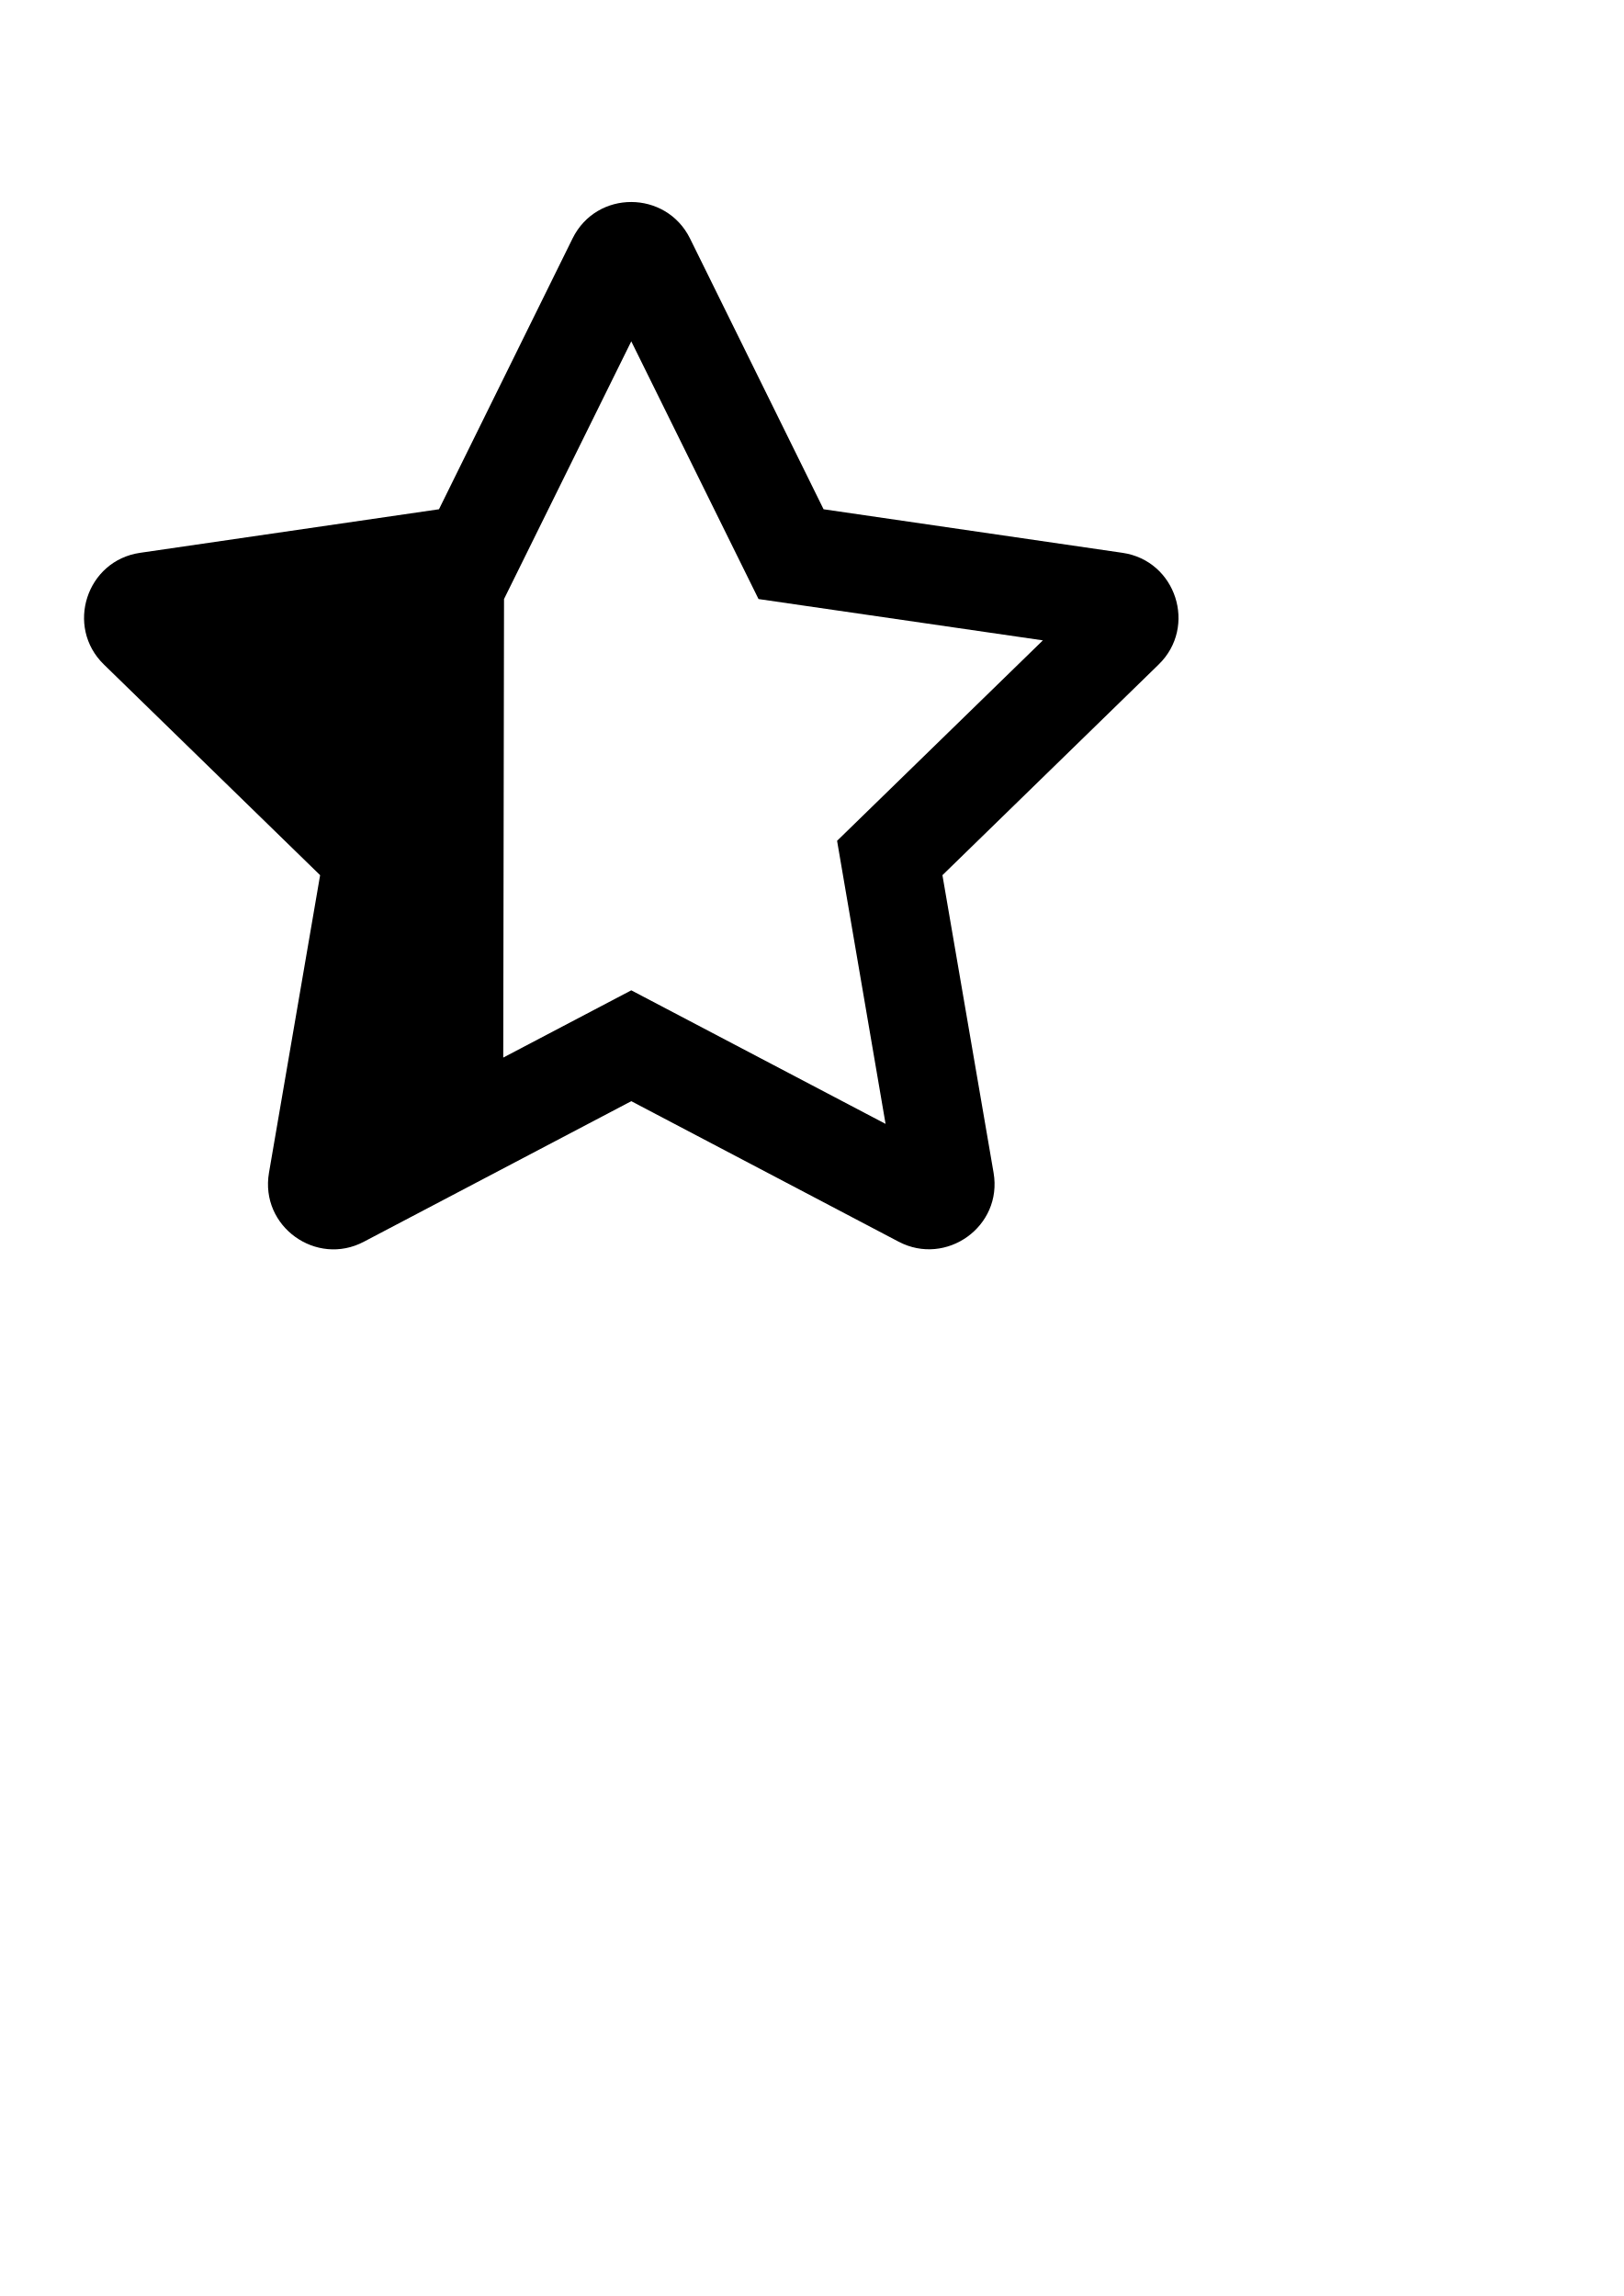
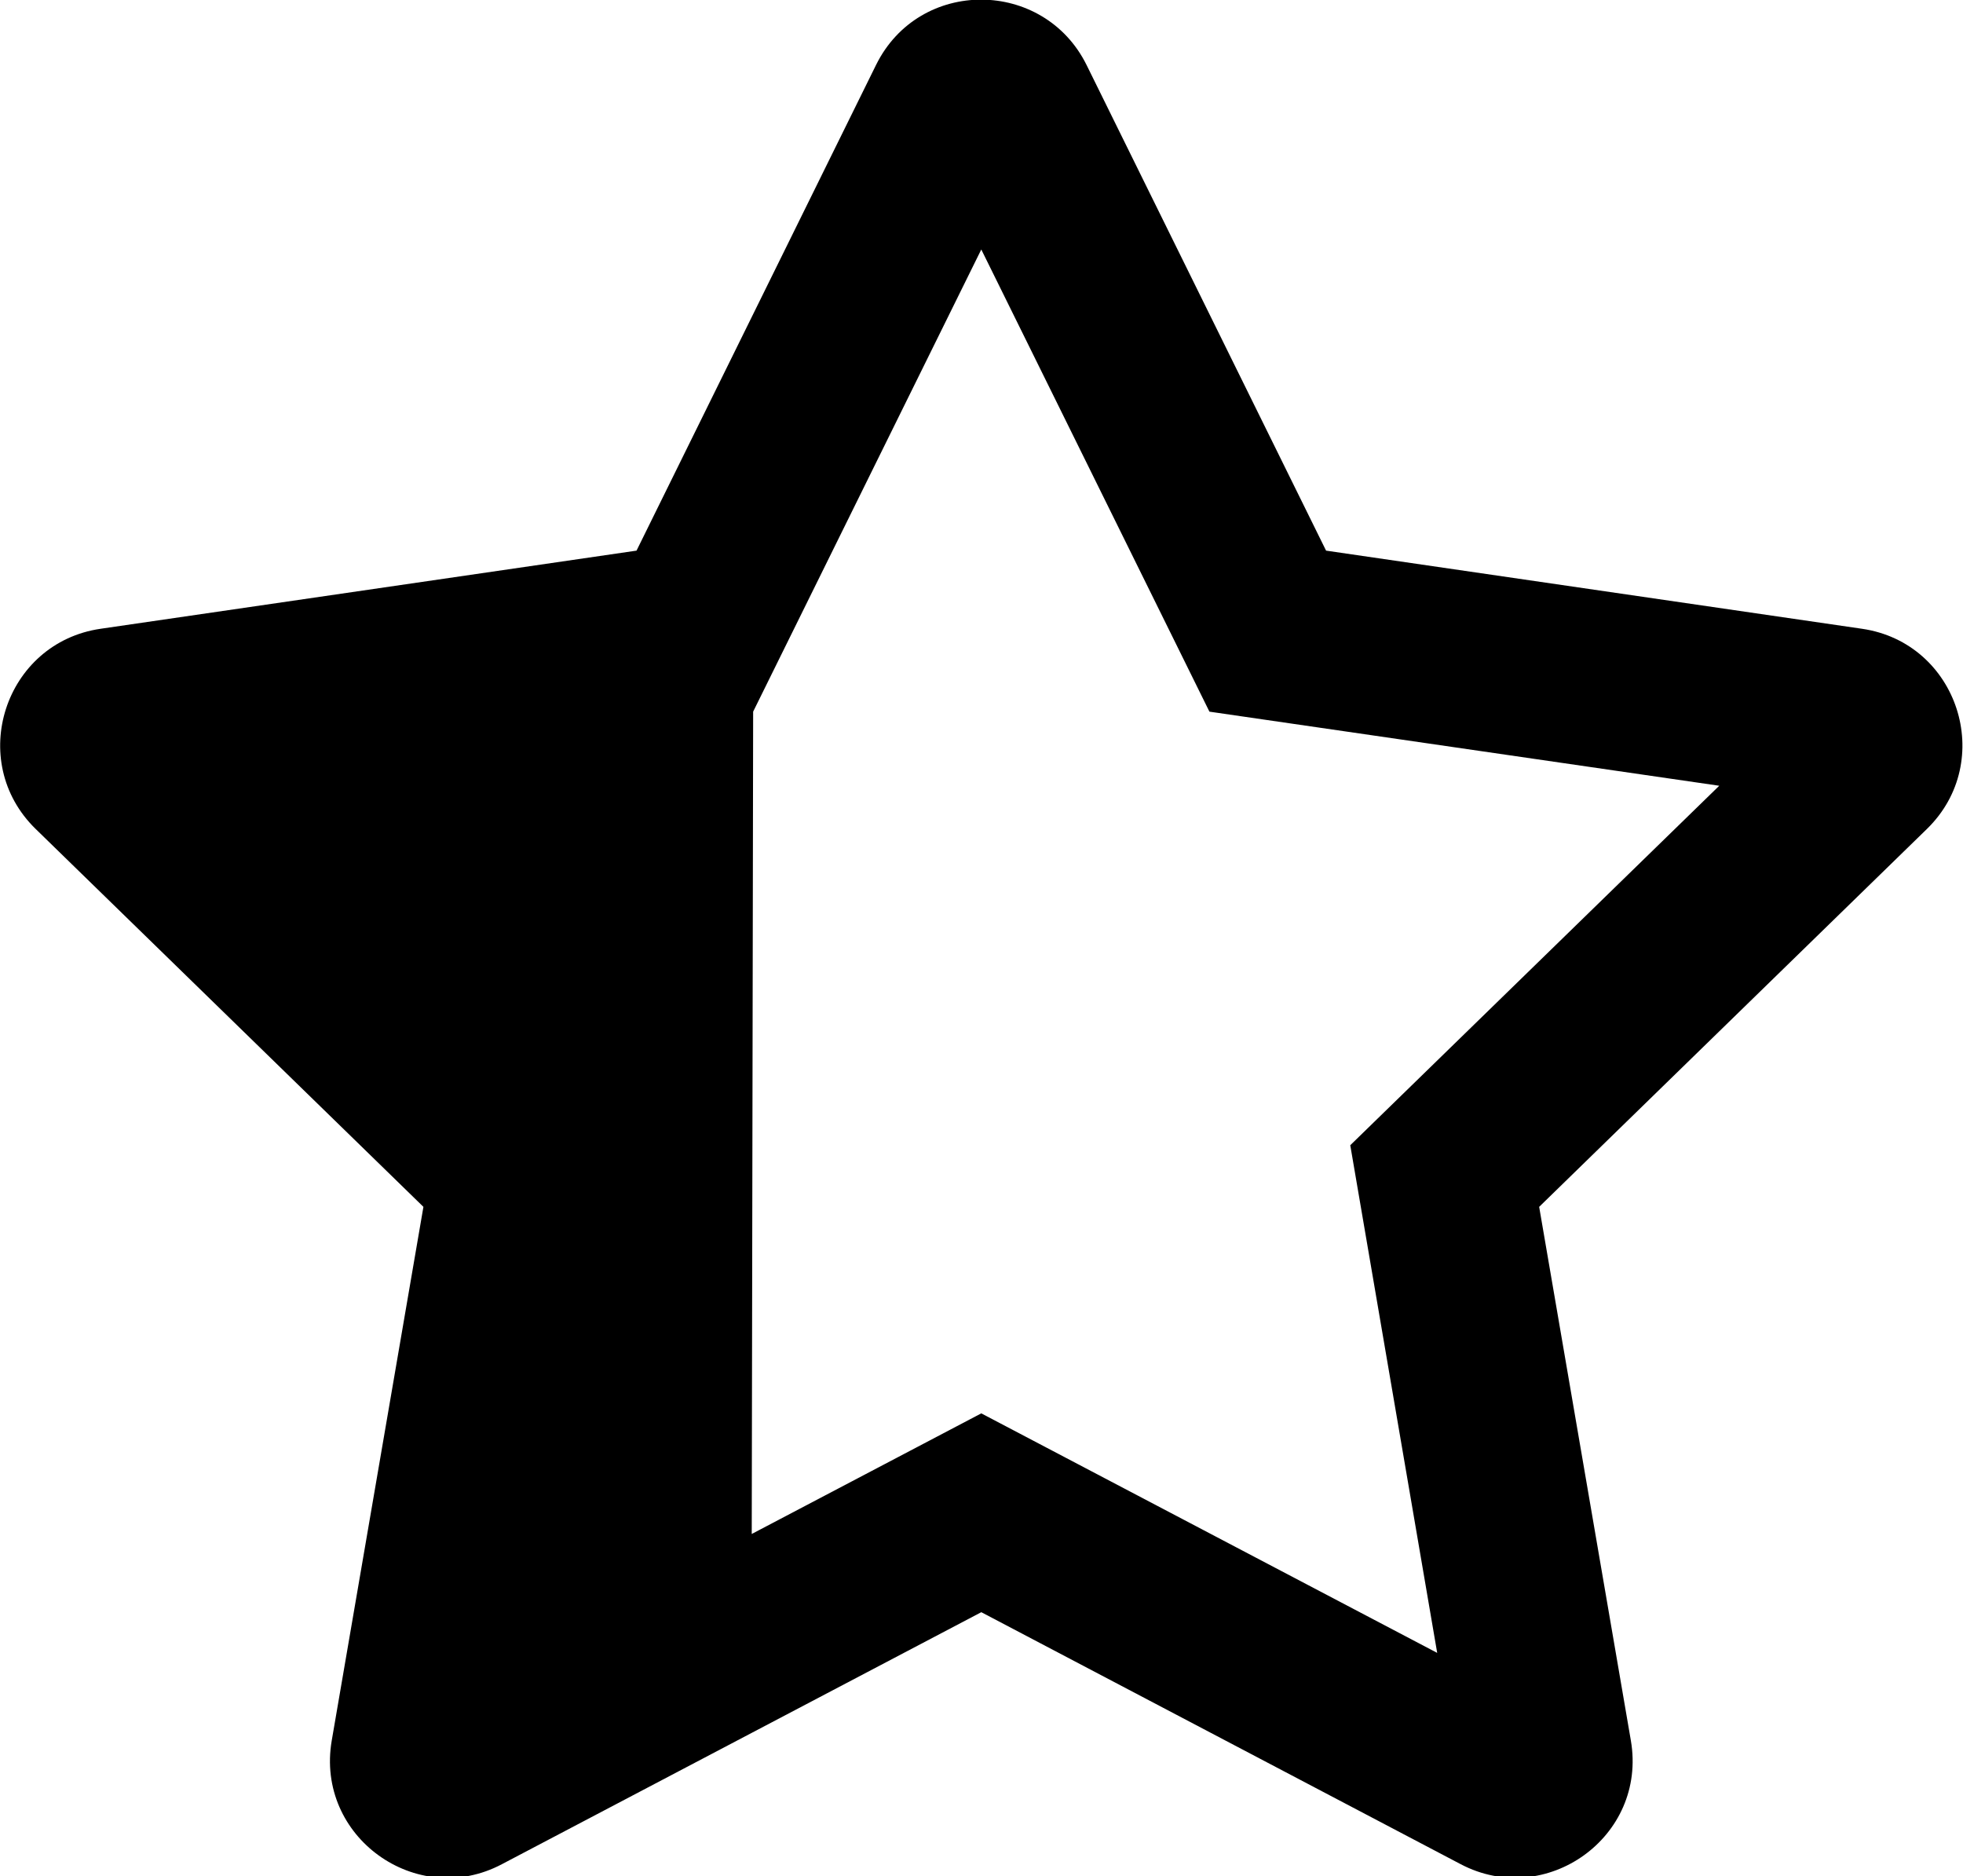
- <svg xmlns="http://www.w3.org/2000/svg" width="210mm" height="297mm" viewBox="0 0 210 297" version="1.1" id="svg5">
+ <svg xmlns="http://www.w3.org/2000/svg" width="536" height="512" viewBox="0 0 141.817 135.467" version="1.1" id="svg5">
  <defs id="defs2" />
  <g id="layer1">
-     <path fill="currentColor" d="M 145.172,71.51 106.516,65.875 89.239,30.844 c -3.096,-6.244 -12.065,-6.324 -15.187,0 L 56.775,65.875 18.119,71.51 c -6.932,1.005 -9.71,9.551 -4.683,14.446 L 41.402,113.209 34.788,151.705 c -1.191,6.959 6.138,12.171 12.277,8.916 l 34.581,-18.177 34.581,18.177 c 6.138,3.228 13.467,-1.958 12.277,-8.916 L 121.889,113.209 149.855,85.956 c 5.027,-4.895 2.249,-13.441 -4.683,-14.446 z m -36.909,37.253 6.271,36.618 -32.888,-17.277 -32.888,17.277 16.328,-8.417 0.102,-59.475 v 0 l 16.457,-33.337 16.457,33.337 36.777,5.345 z" id="path17" style="stroke-width:0.265" />
+     <path fill="currentColor" d="M 134.515,45.421 95.802,39.777 78.499,4.694 c -3.1,-6.254 -12.083,-6.333 -15.21,0 L 45.986,39.777 7.272,45.421 C 0.329,46.428 -2.453,54.987 2.582,59.889 L 30.59,87.182 23.966,125.737 c -1.192,6.969 6.148,12.189 12.295,8.93 l 34.633,-18.204 34.633,18.204 c 6.148,3.233 13.487,-1.961 12.295,-8.93 l -6.625,-38.555 28.008,-27.293 c 5.035,-4.902 2.252,-13.461 -4.69,-14.468 z m -36.965,37.309 6.28,36.673 -32.937,-17.303 -32.937,17.303 16.353,-8.43 0.102,-59.564 v 0 l 16.482,-33.387 16.482,33.387 36.832,5.353 z" id="path17" style="stroke-width:0.265" />
  </g>
</svg>
